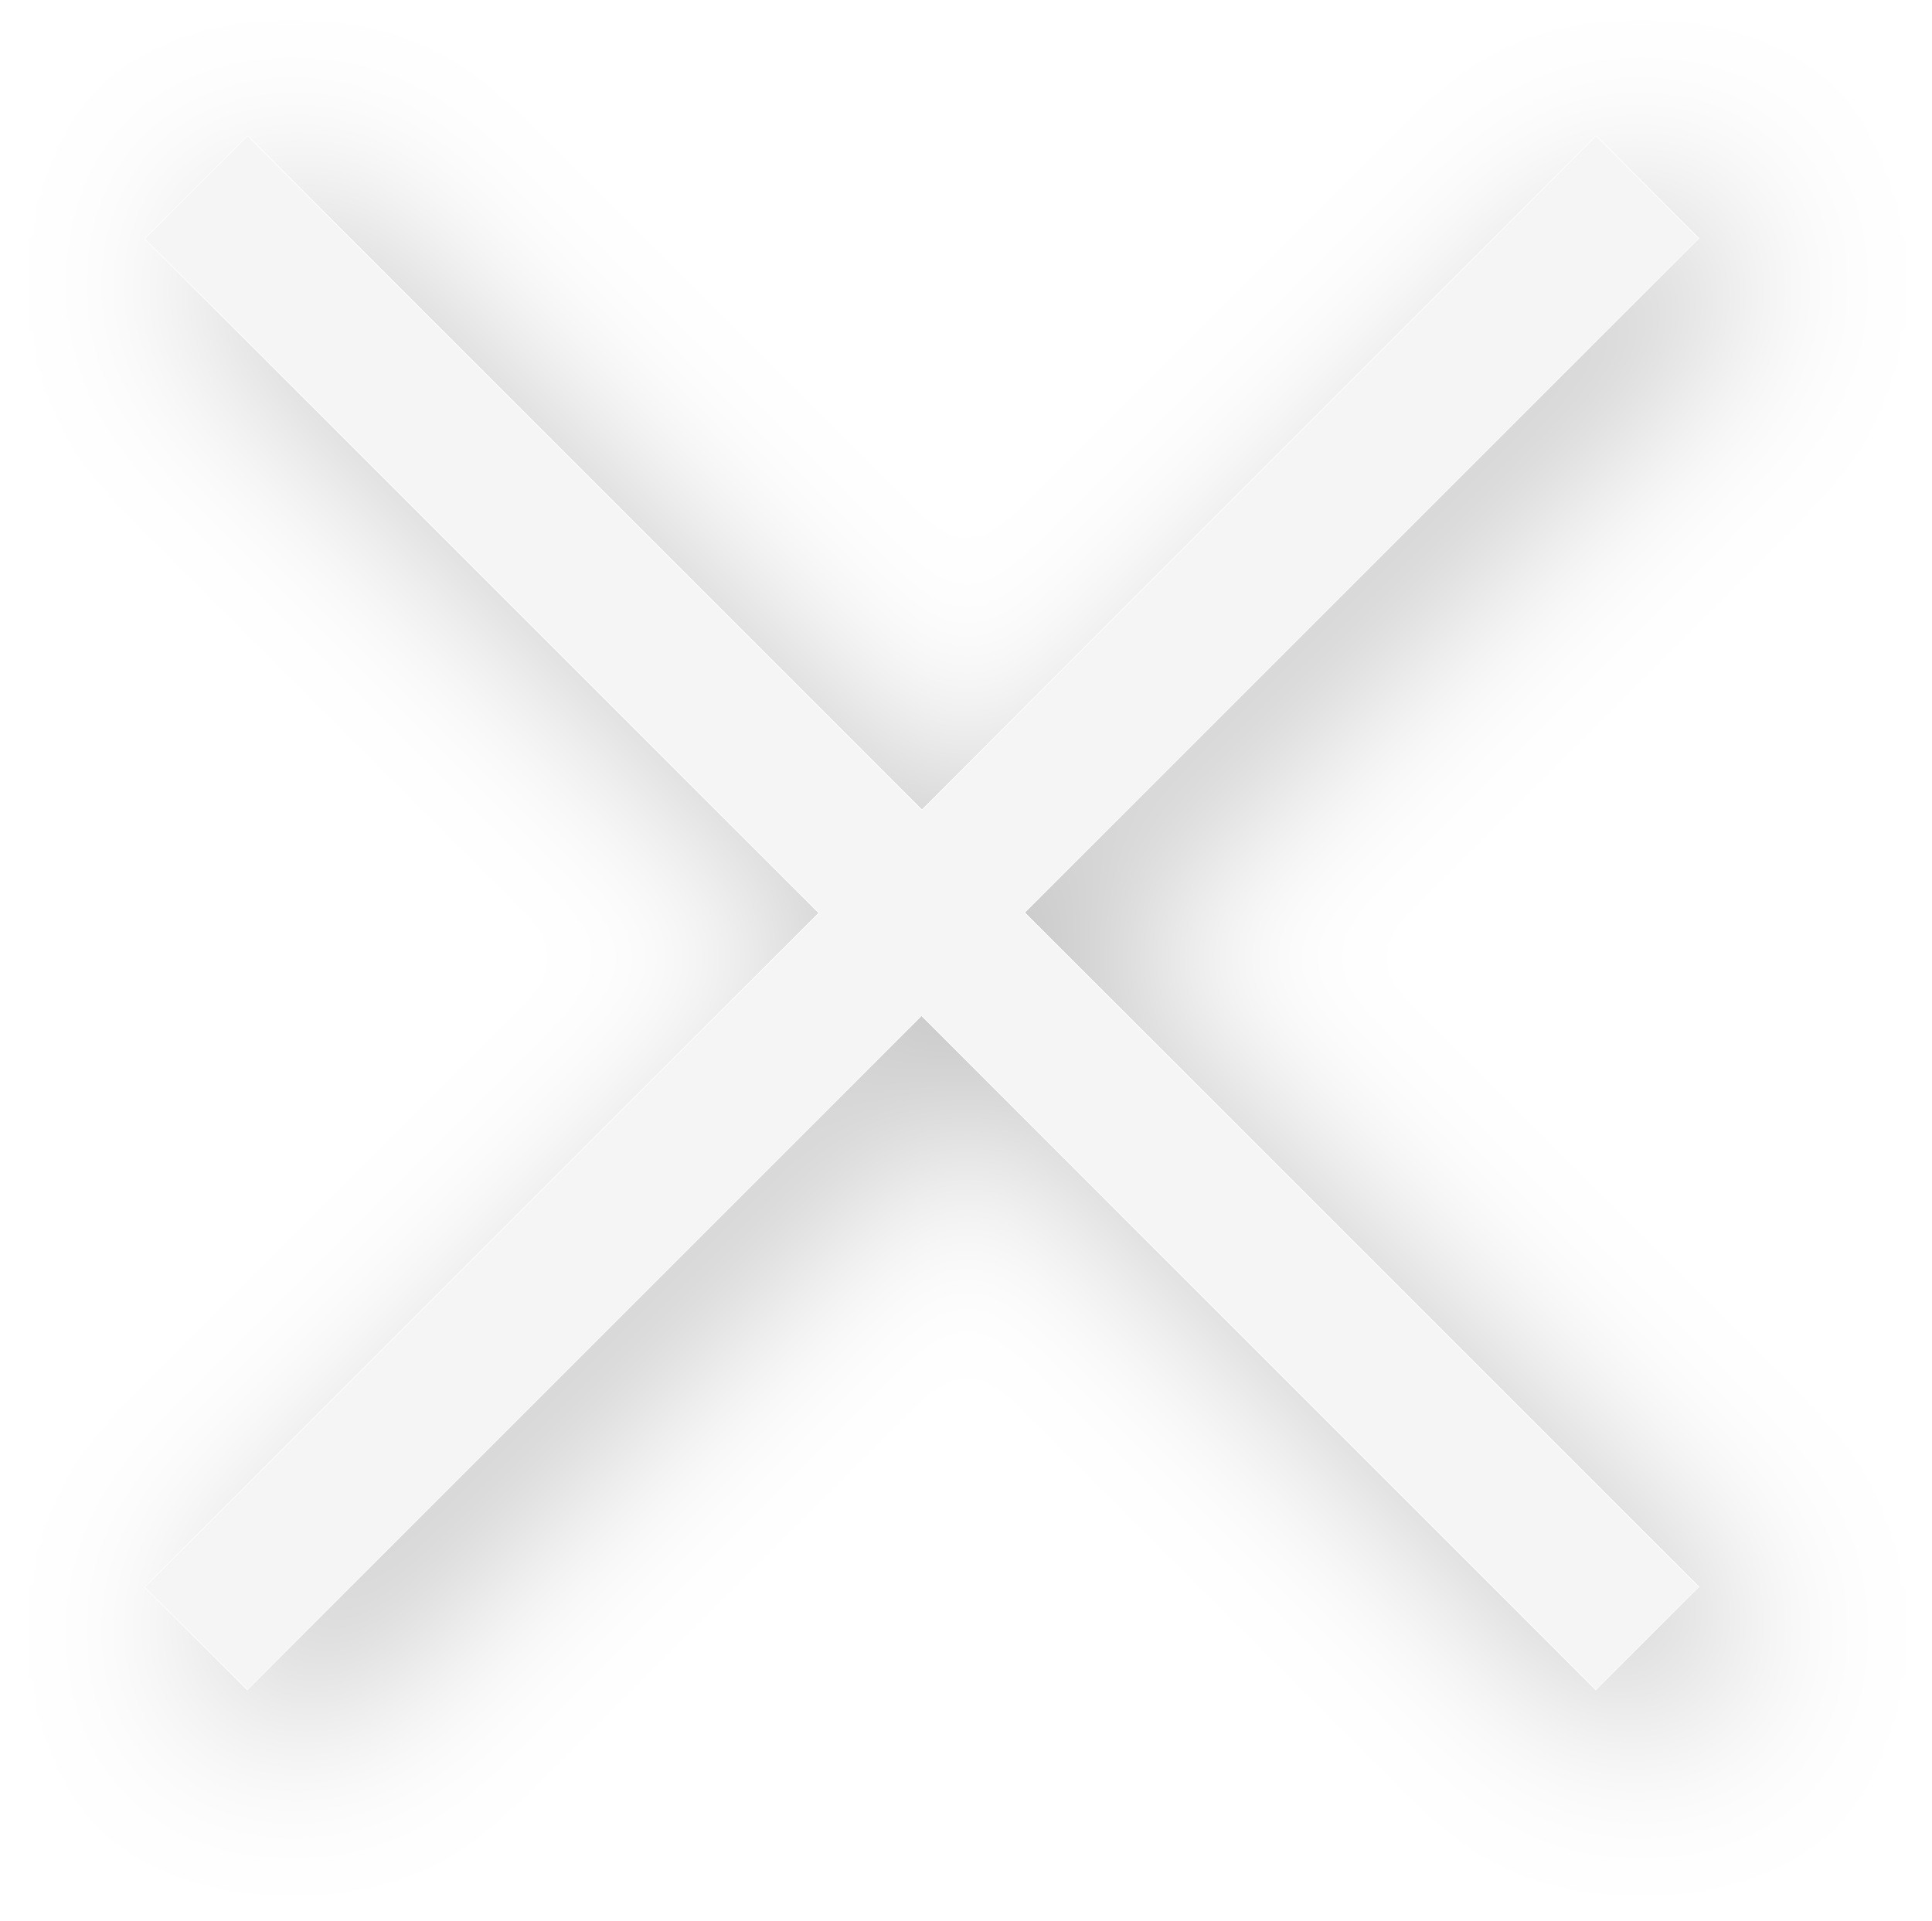
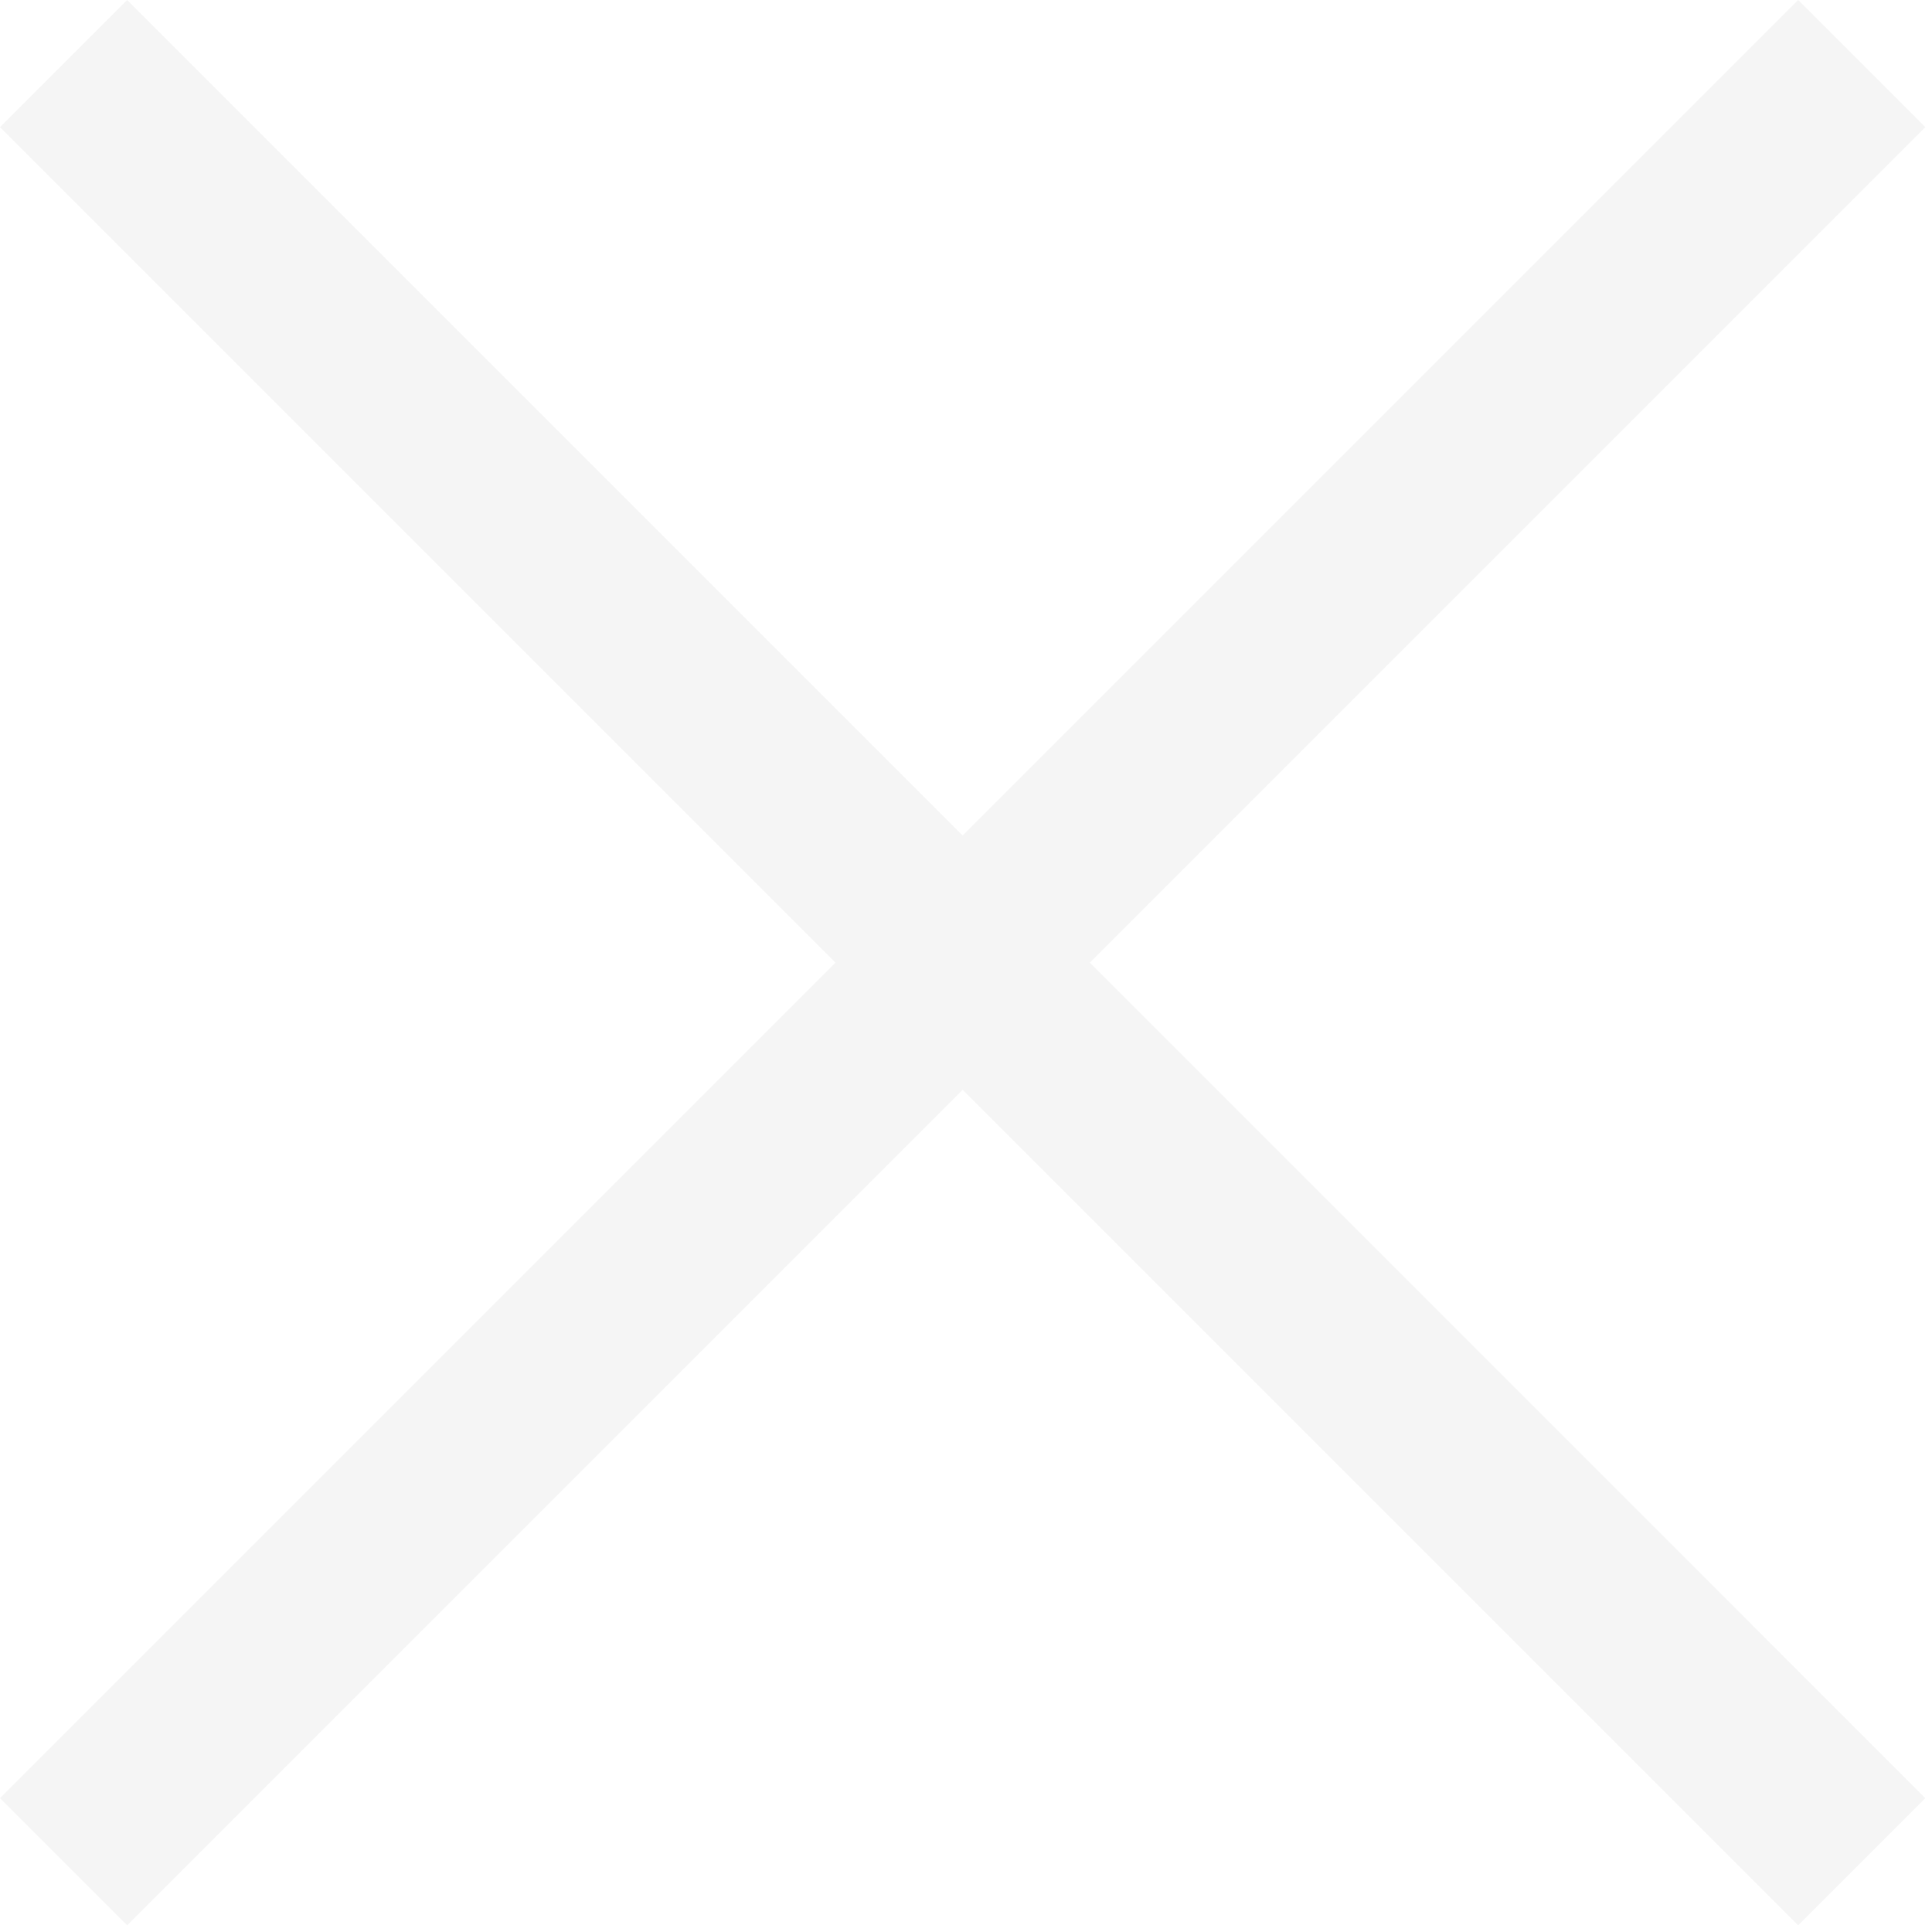
- <svg xmlns="http://www.w3.org/2000/svg" width="171" height="170" viewBox="0 0 171 170" fill="none">
-   <g filter="url(#filter0_d_49_459)">
-     <path d="M150.351 21.13L141.268 12.049L81.59 71.727L21.911 12.049L12.829 21.13L72.508 80.809L12.829 140.488L21.911 149.57L81.59 89.891L141.268 149.57L150.351 140.488L90.672 80.809L150.351 21.13Z" fill="#F5F5F5" />
-   </g>
-   <defs>
-     <filter id="filter0_d_49_459" x="0.829" y="0.048" width="169.522" height="169.521" filterUnits="userSpaceOnUse" color-interpolation-filters="sRGB">
-       <feFlood flood-opacity="0" result="BackgroundImageFix" />
-       <feColorMatrix in="SourceAlpha" type="matrix" values="0 0 0 0 0 0 0 0 0 0 0 0 0 0 0 0 0 0 127 0" result="hardAlpha" />
-       <feOffset dx="4" dy="4" />
-       <feGaussianBlur stdDeviation="8" />
-       <feComposite in2="hardAlpha" operator="out" />
-       <feColorMatrix type="matrix" values="0 0 0 0 0 0 0 0 0 0 0 0 0 0 0 0 0 0 0.25 0" />
-       <feBlend mode="normal" in2="BackgroundImageFix" result="effect1_dropShadow_49_459" />
-       <feBlend mode="normal" in="SourceGraphic" in2="effect1_dropShadow_49_459" result="shape" />
-     </filter>
-   </defs>
+ <svg xmlns="http://www.w3.org/2000/svg" width="138" height="138" viewBox="0 0 138 138" fill="none">
+   <path d="M137.522 9.081L128.44 0L68.761 59.679L9.082 0L0 9.081L59.679 68.76L0 128.44L9.082 137.521L68.761 77.842L128.44 137.521L137.522 128.44L77.843 68.76L137.522 9.081Z" fill="#F5F5F5" />
</svg>
